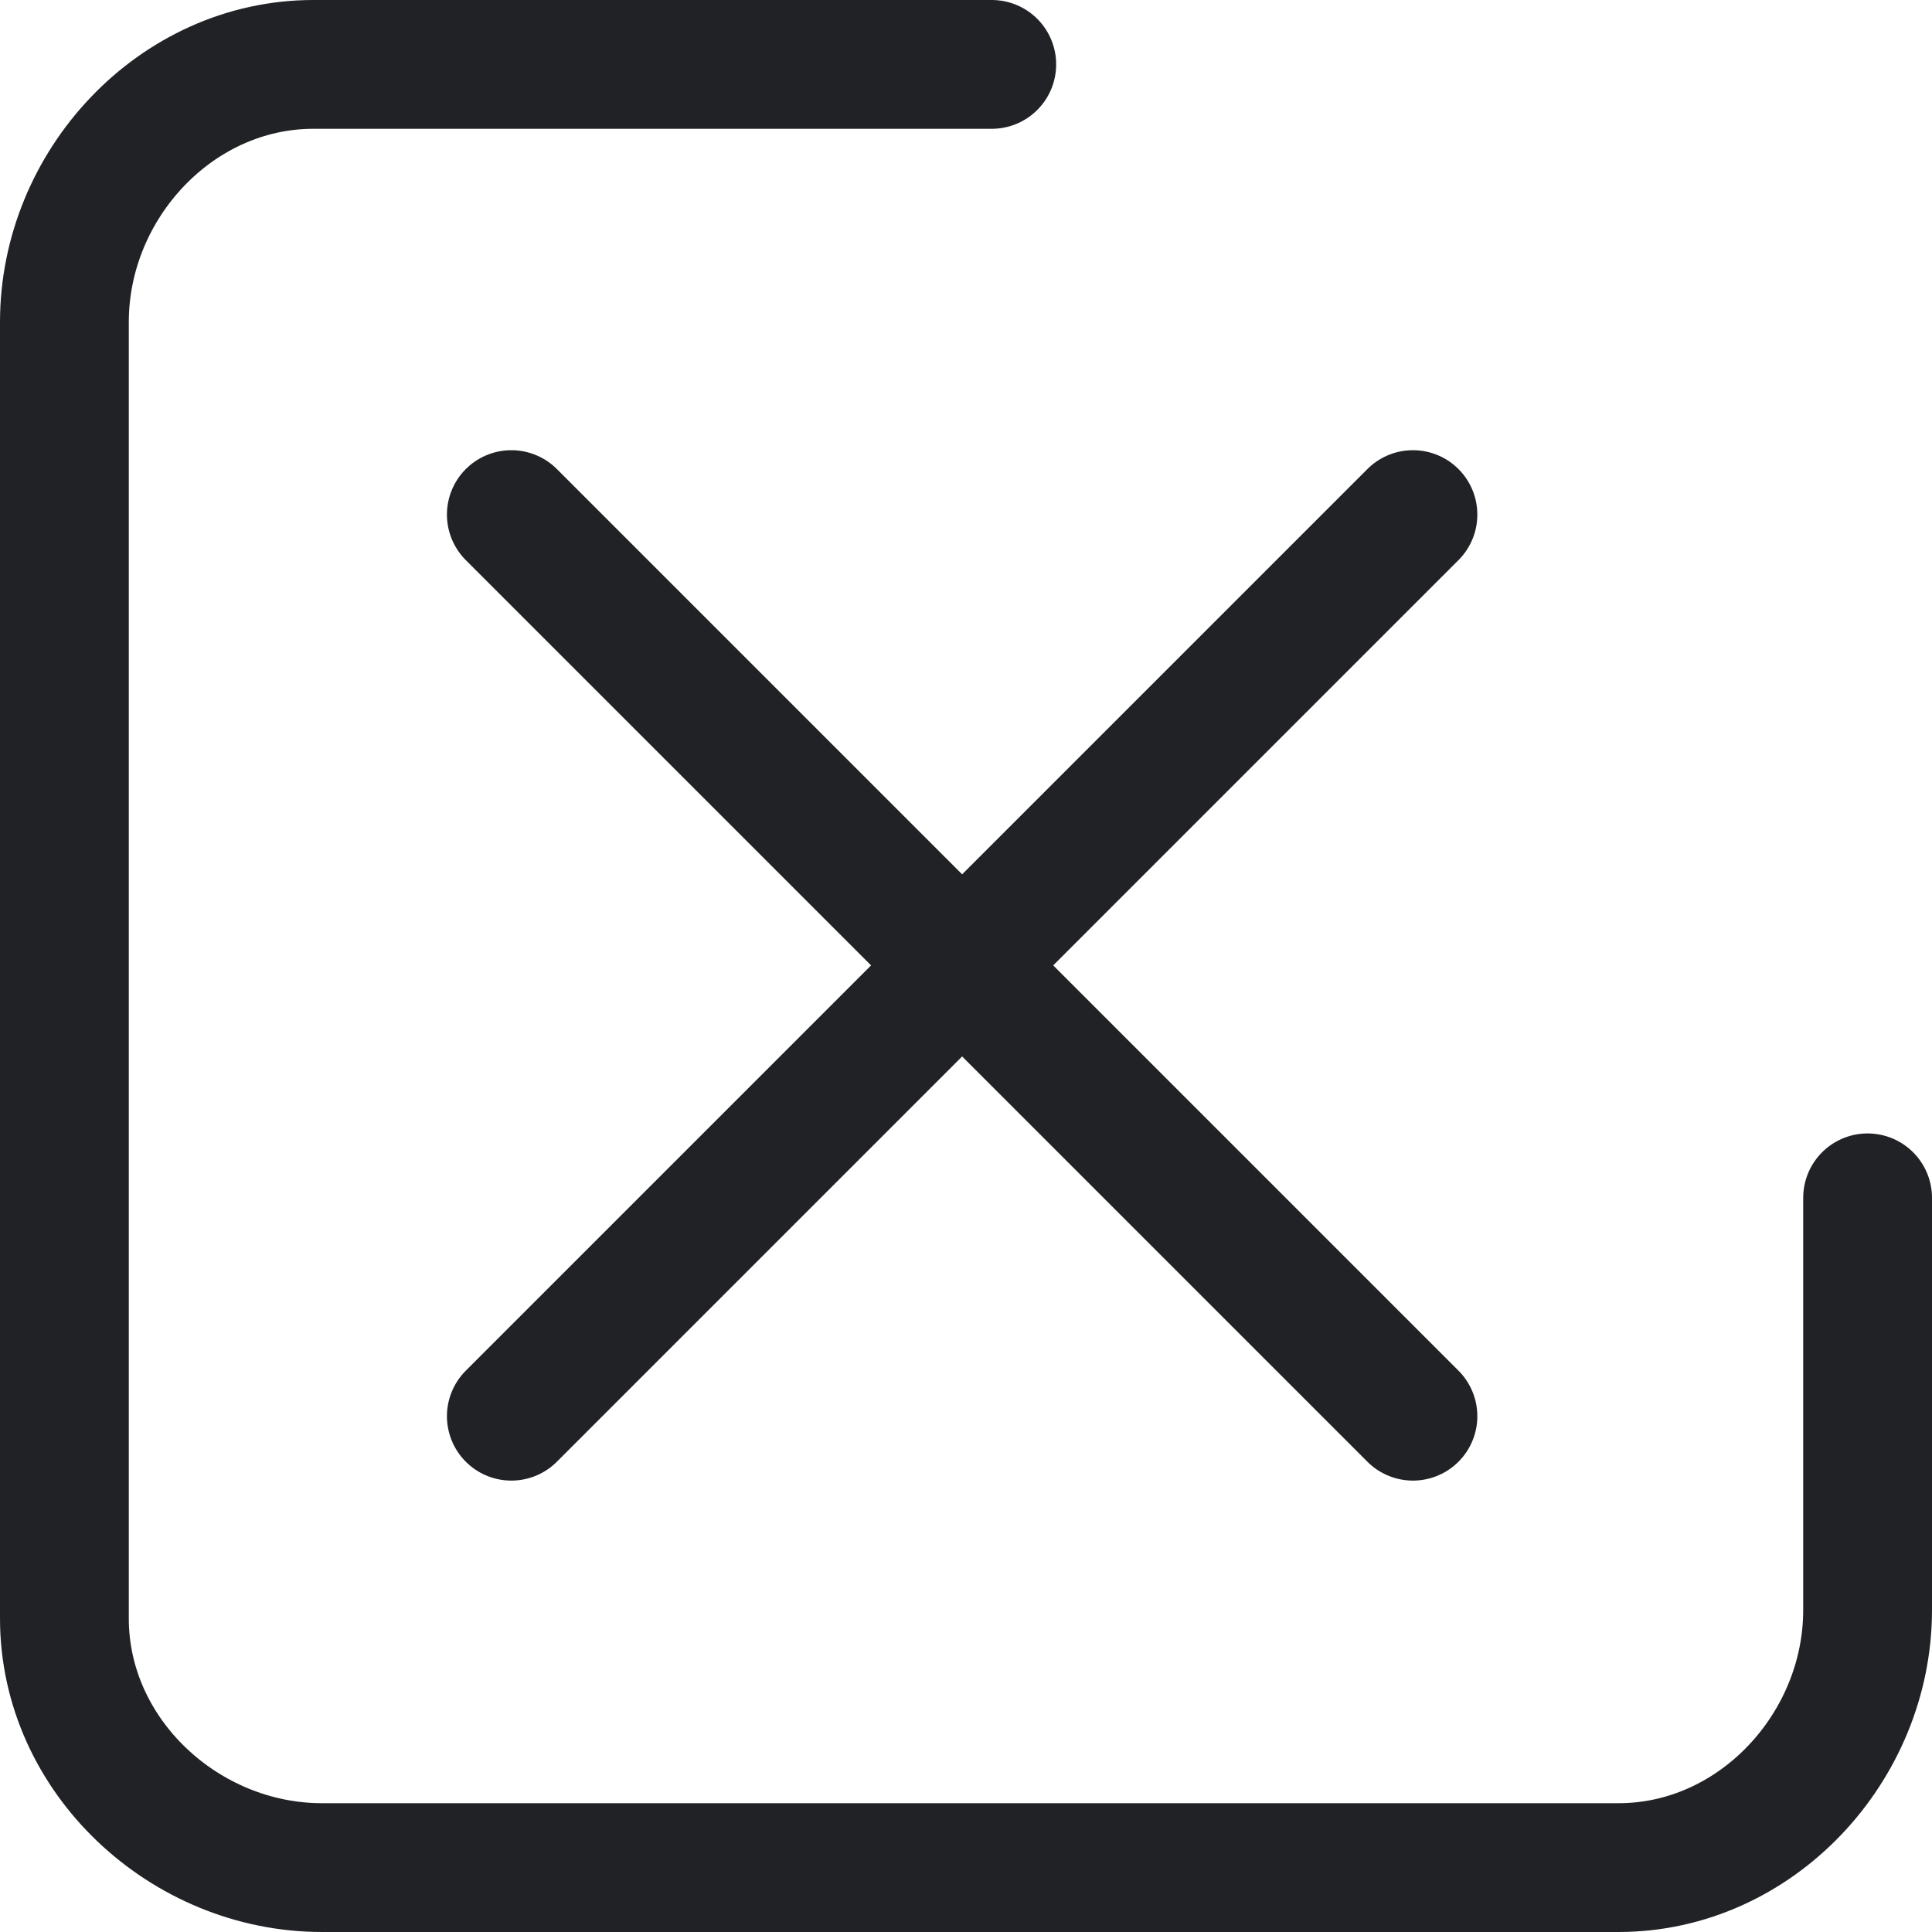
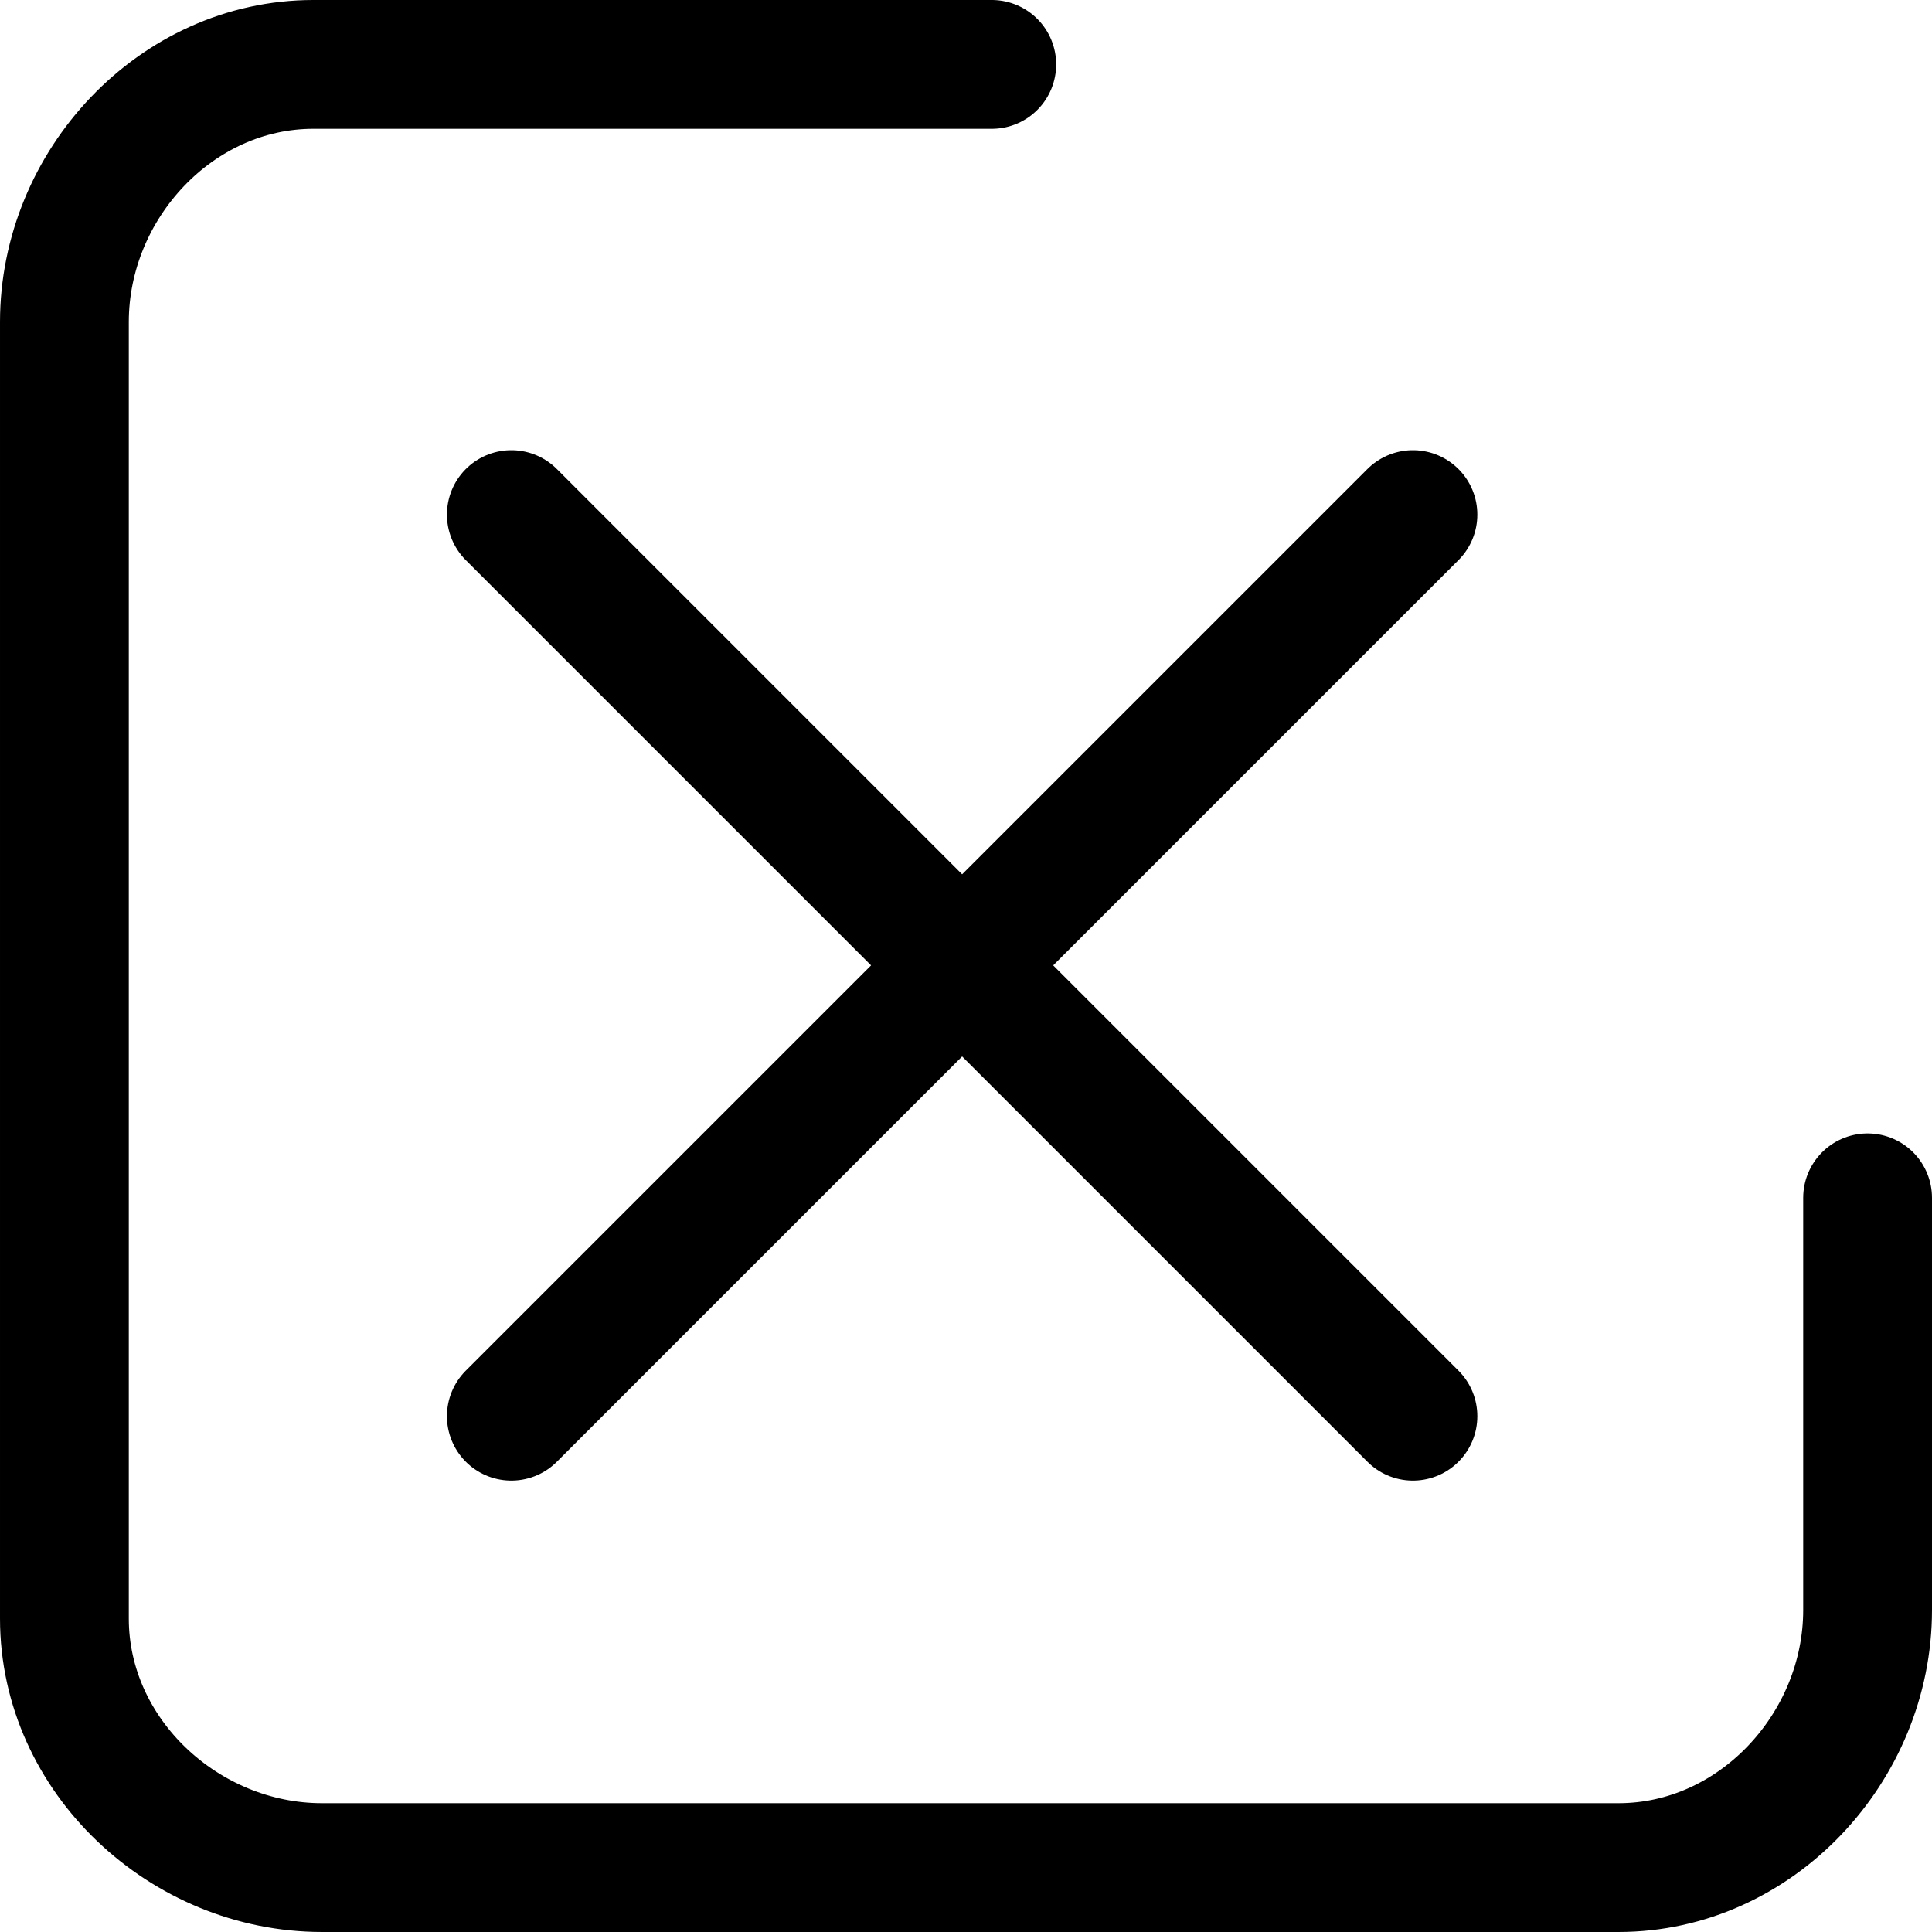
<svg xmlns="http://www.w3.org/2000/svg" version="1.1" id="Layer_1" x="0" y="0" viewBox="0 0 22.5 22.5" xml:space="preserve">
-   <style>.st0{fill:none;stroke:#212225;stroke-width:1.5;stroke-linecap:round;stroke-linejoin:round}</style>
+   <style>.st0{fill:none;stroke:currentColor;stroke-width:1.5;stroke-linecap:round;stroke-linejoin:round}</style>
  <g id="Unvote" transform="translate(-393.05 -1166.55)">
    <g id="Interface-Essential_Form-Validation_close" transform="translate(191.25 -3211.207)">
      <g id="Group_395" transform="translate(207.755 4383.75)">
        <g id="close">
          <path id="Shape_1765" class="st0" d="M0 10.5L10.5 0" />
          <path id="Shape_1766" class="st0" d="M10.5 10.5L0 0" />
        </g>
      </g>
    </g>
    <path id="Shape_1764" class="st0" d="M414.8 1180.5v4.8c0 1.6-1.3 3-2.9 3h-15.1c-1.6 0-3-1.3-3-2.9v-15.1c0-1.6 1.3-3 2.9-3h7.9" />
  </g>
</svg>
